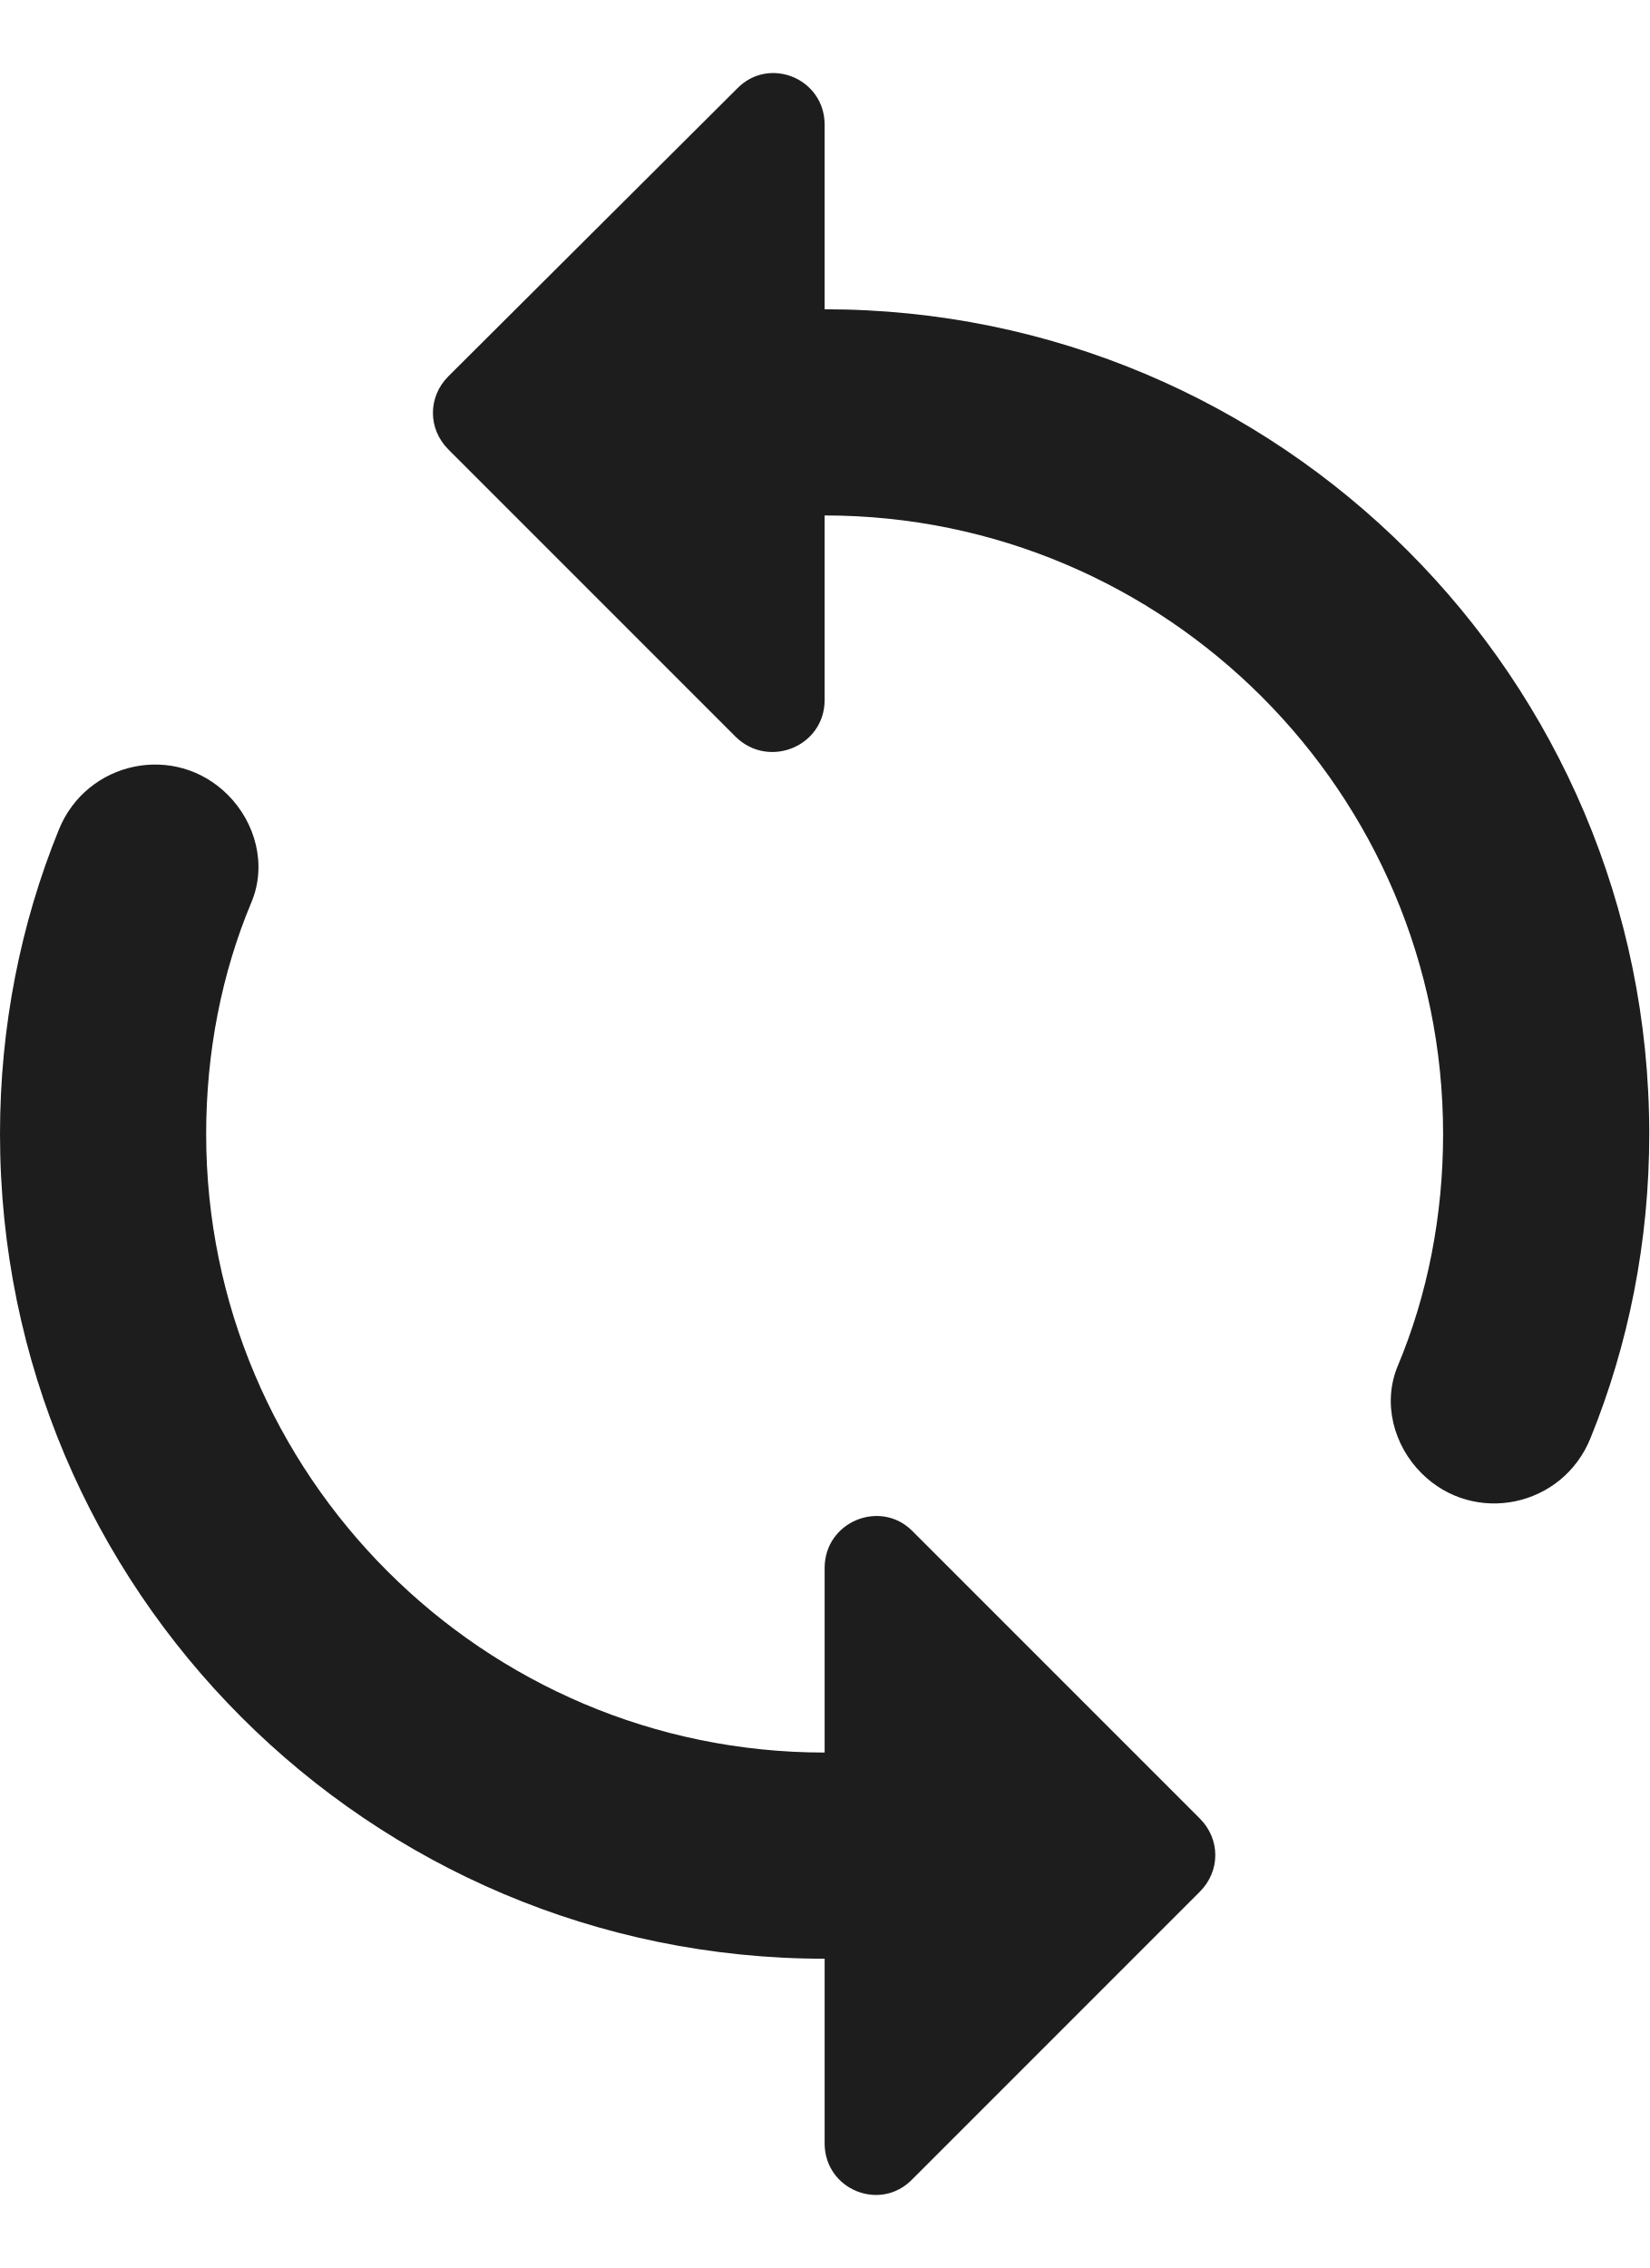
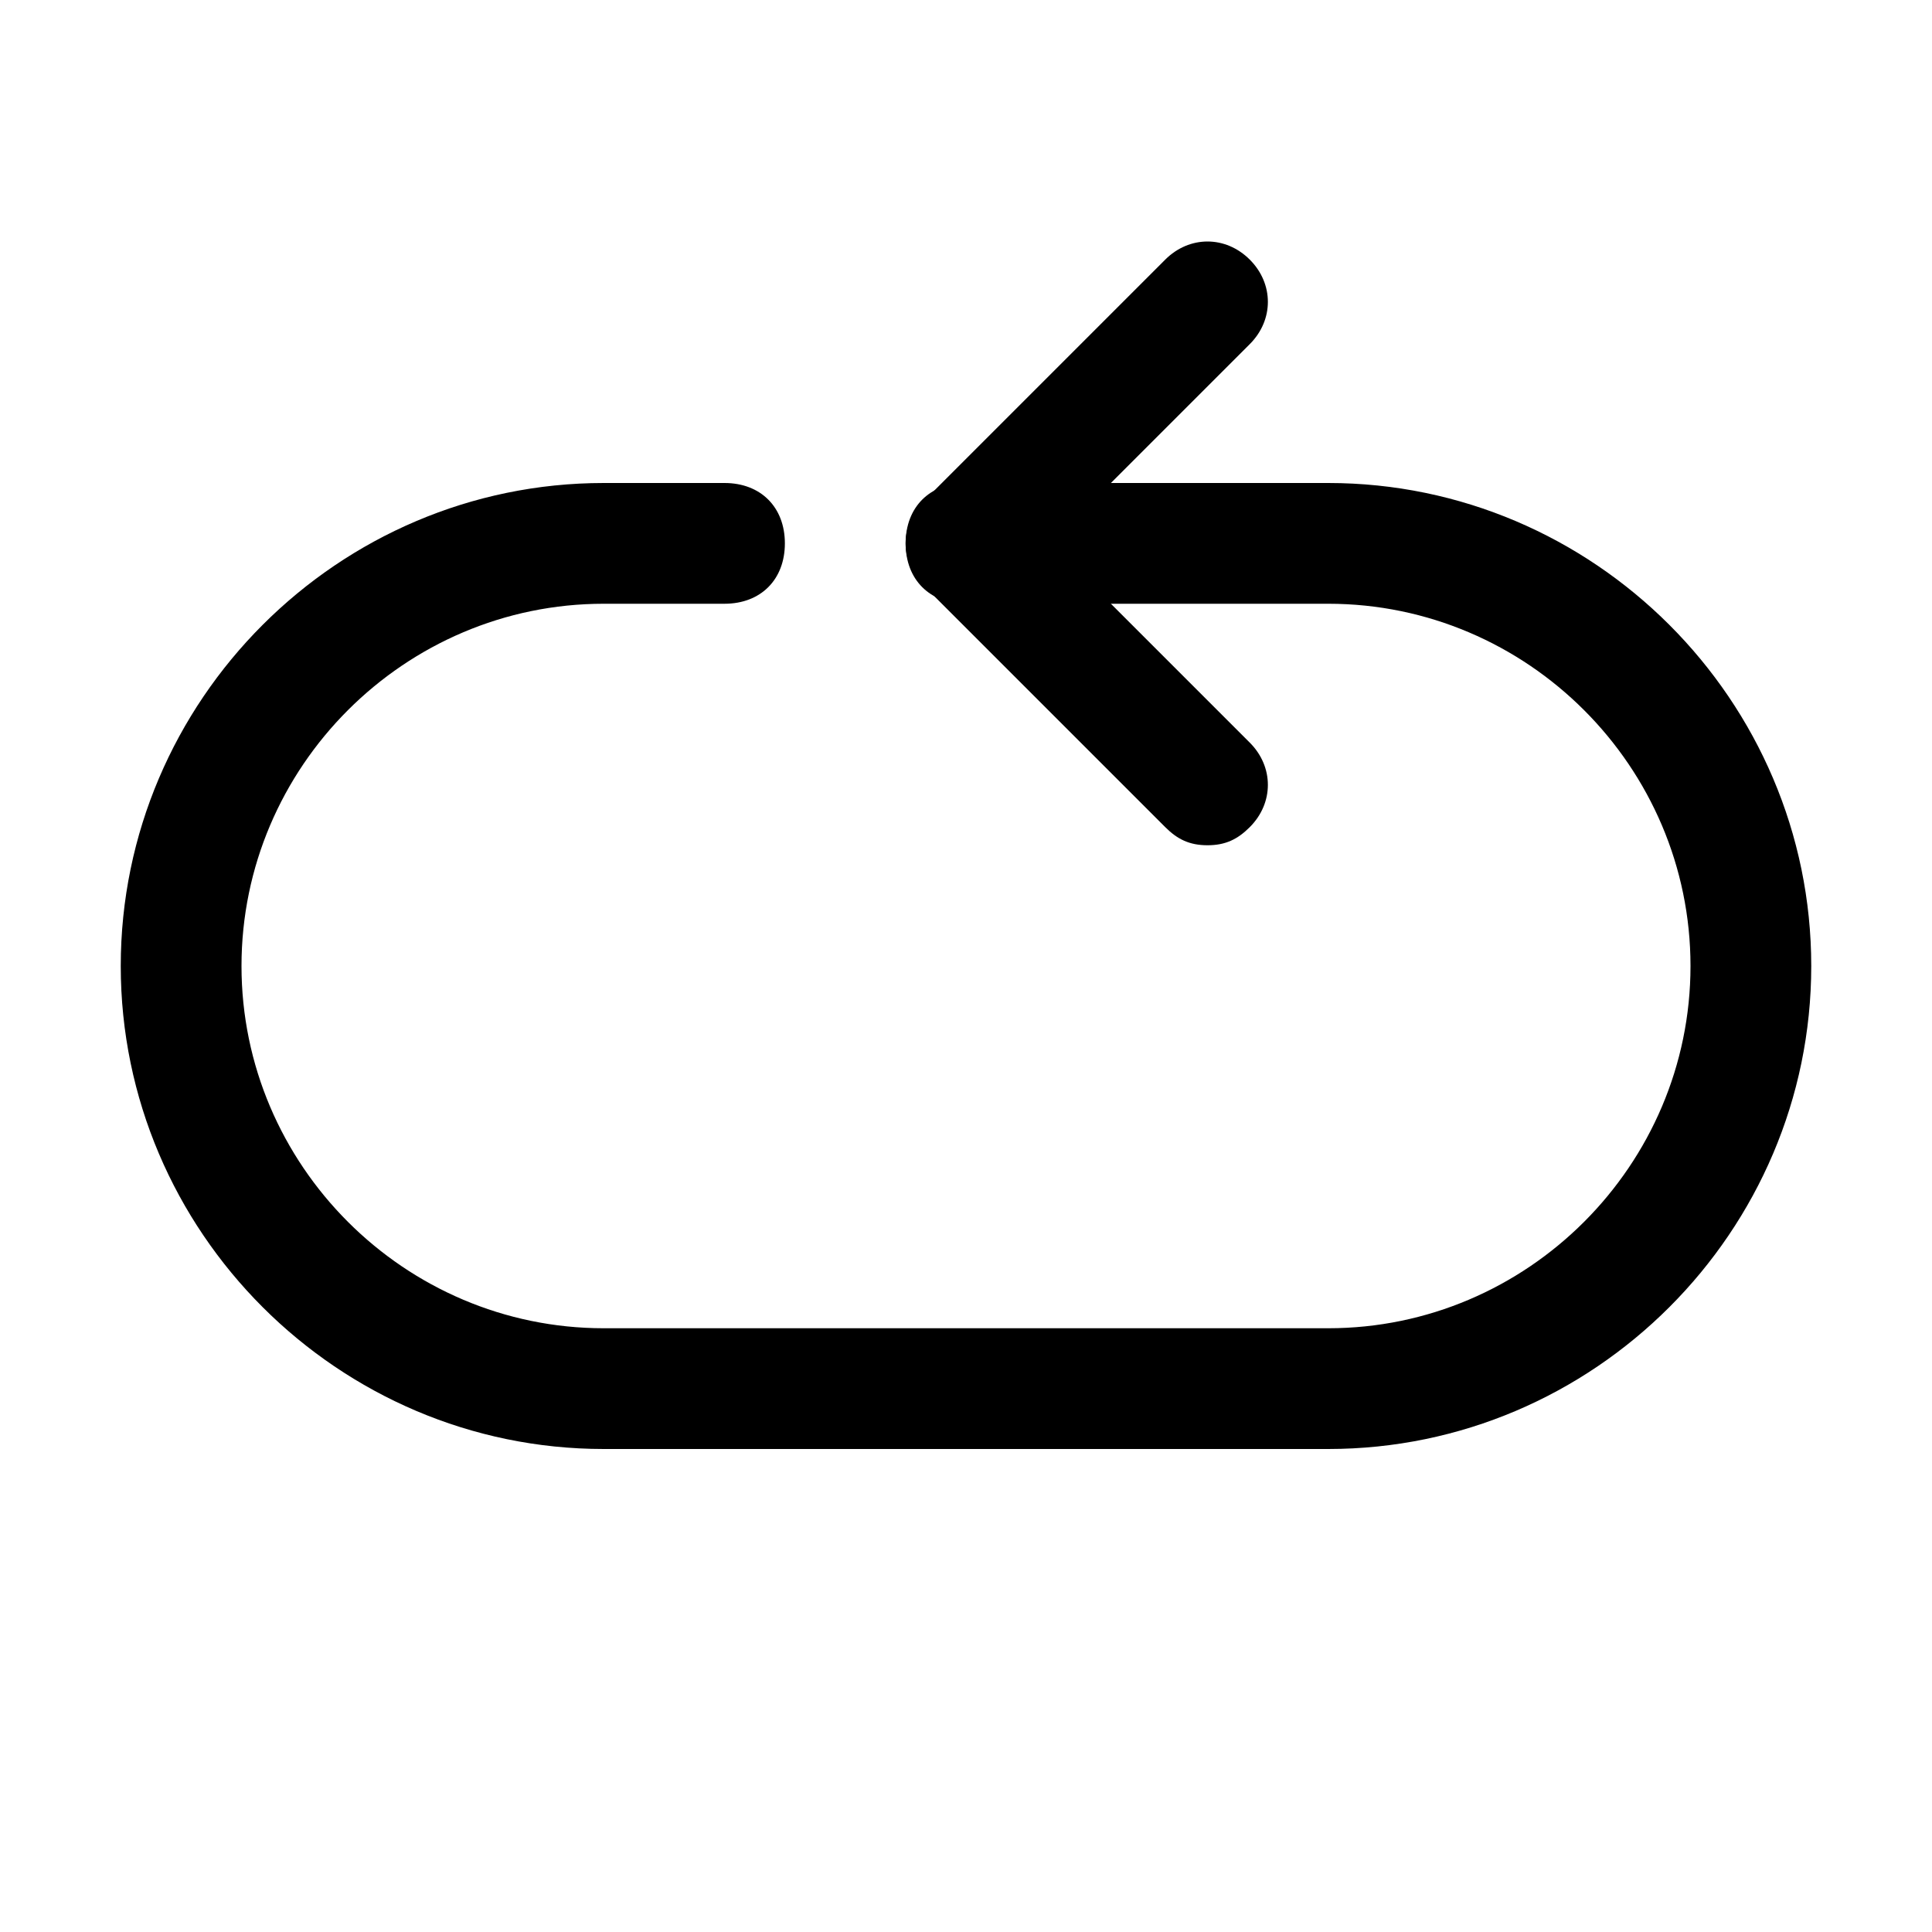
- <svg xmlns="http://www.w3.org/2000/svg" width="16px" height="22px" viewBox="0 0 16 22" version="1.1">
-   <g id="Icons" stroke="none" stroke-width="1" fill="none" fill-rule="evenodd">
-     <g id="Rounded" transform="translate(-309, -951)">
-       <g id="AV" transform="translate(100, 852)">
-         <g id="-Round-/-AV-/-loop" transform="translate(204, 98)">
-           <g>
-             <rect id="Rectangle-Copy-38" x="0" y="0" width="24" height="24" />
-             <path d="M13,4 L13,2.21 C13,1.76 12.46,1.54 12.15,1.86 L9.35,4.65 C9.15,4.85 9.15,5.16 9.35,5.36 L12.14,8.15 C12.46,8.46 13,8.24 13,7.79 L13,6 C16.31,6 19,8.69 19,12 C19,12.79 18.85,13.56 18.56,14.25 C18.41,14.61 18.52,15.02 18.79,15.29 C19.3,15.8 20.16,15.62 20.43,14.95 C20.8,14.04 21,13.04 21,12 C21,7.58 17.42,4 13,4 Z M13,18 C9.69,18 7,15.31 7,12 C7,11.21 7.15,10.44 7.44,9.75 C7.59,9.39 7.48,8.98 7.21,8.71 C6.7,8.2 5.84,8.38 5.57,9.05 C5.2,9.96 5,10.96 5,12 C5,16.42 8.58,20 13,20 L13,21.79 C13,22.24 13.54,22.46 13.85,22.14 L16.64,19.35 C16.84,19.15 16.84,18.84 16.64,18.64 L13.85,15.85 C13.54,15.54 13,15.76 13,16.21 L13,18 Z" id="🔹Icon-Color" fill="#1D1D1D" />
-           </g>
-         </g>
-       </g>
-     </g>
+ <svg xmlns="http://www.w3.org/2000/svg" version="1.1" id="Icons" x="0px" y="0px" viewBox="0 0 32 32" style="enable-background:new 0 0 32 32;" xml:space="preserve">
+   <g>
+     <path d="M20,14c-0.3,0-0.5-0.1-0.7-0.3l-4-4c-0.4-0.4-0.4-1,0-1.4l4-4c0.4-0.4,1-0.4,1.4,0s0.4,1,0,1.4L17.4,9l3.3,3.3   c0.4,0.4,0.4,1,0,1.4C20.5,13.9,20.3,14,20,14z" />
+   </g>
+   <g>
+     <path d="M22,24H10c-4.4,0-8-3.6-8-8s3.6-8,8-8h2c0.6,0,1,0.4,1,1s-0.4,1-1,1h-2c-3.3,0-6,2.7-6,6s2.7,6,6,6h12c3.3,0,6-2.7,6-6   s-2.7-6-6-6h-6c-0.6,0-1-0.4-1-1s0.4-1,1-1h6c4.4,0,8,3.6,8,8S26.4,24,22,24z" />
  </g>
</svg>
